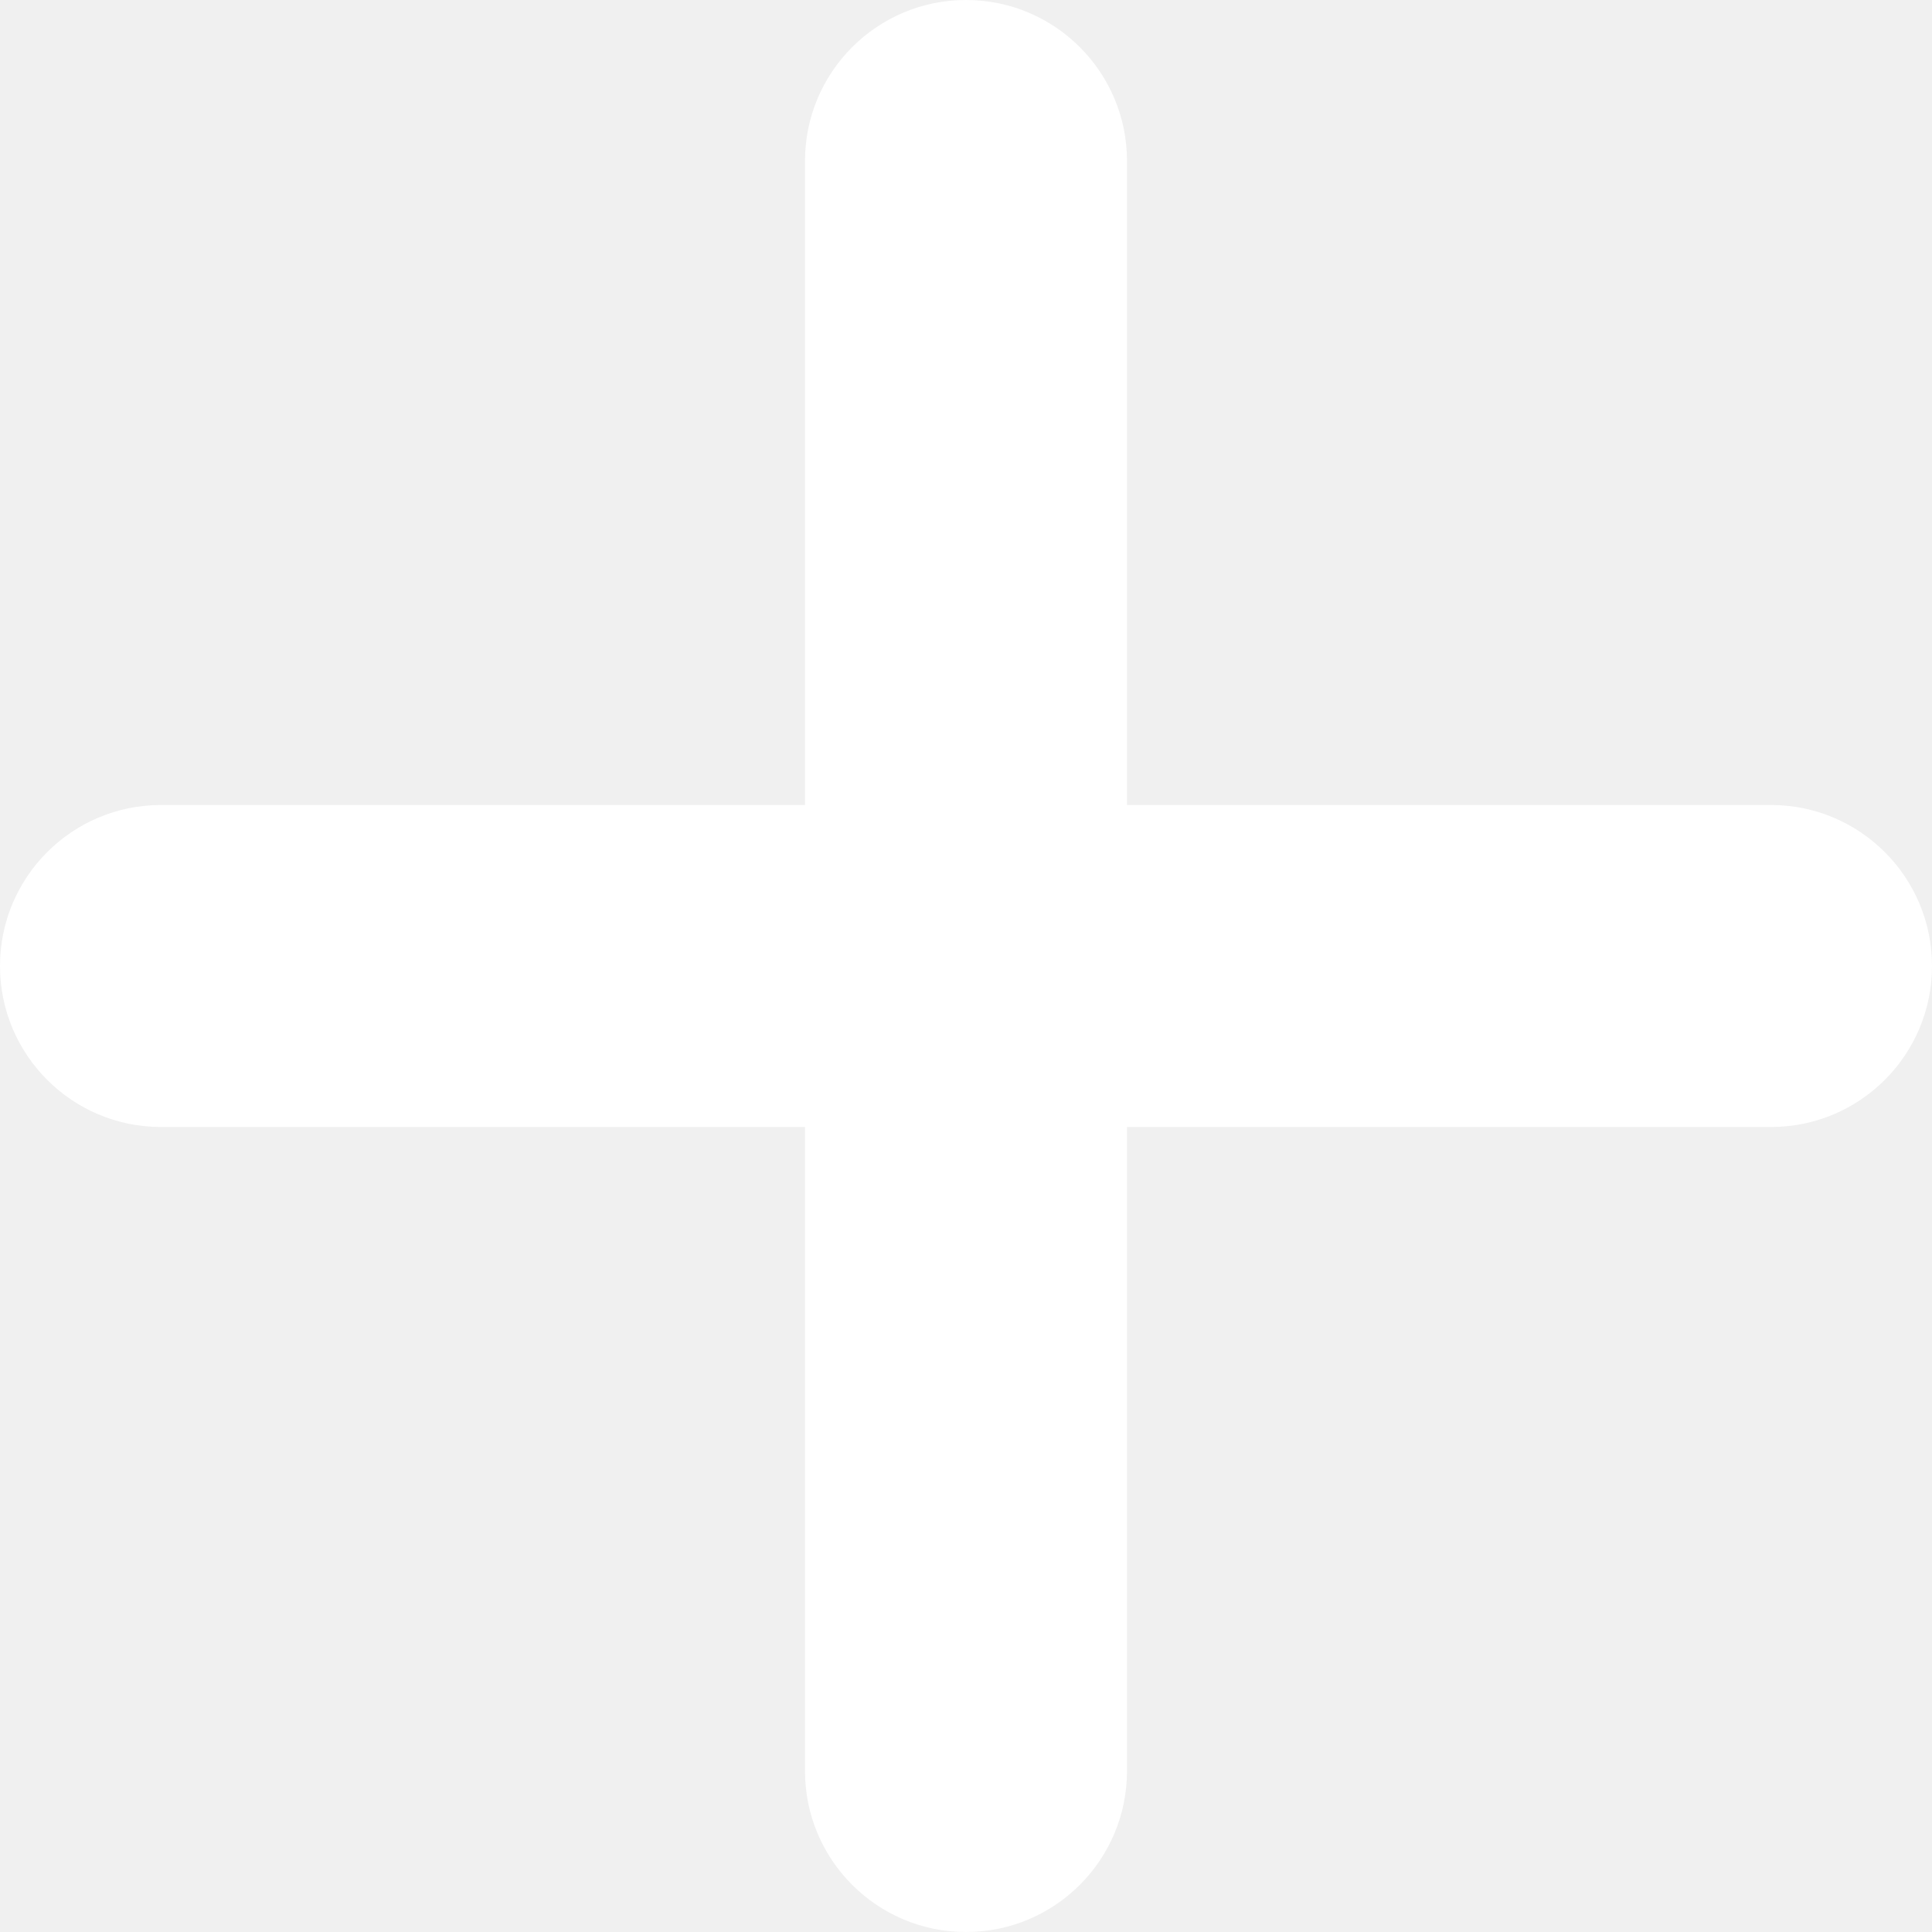
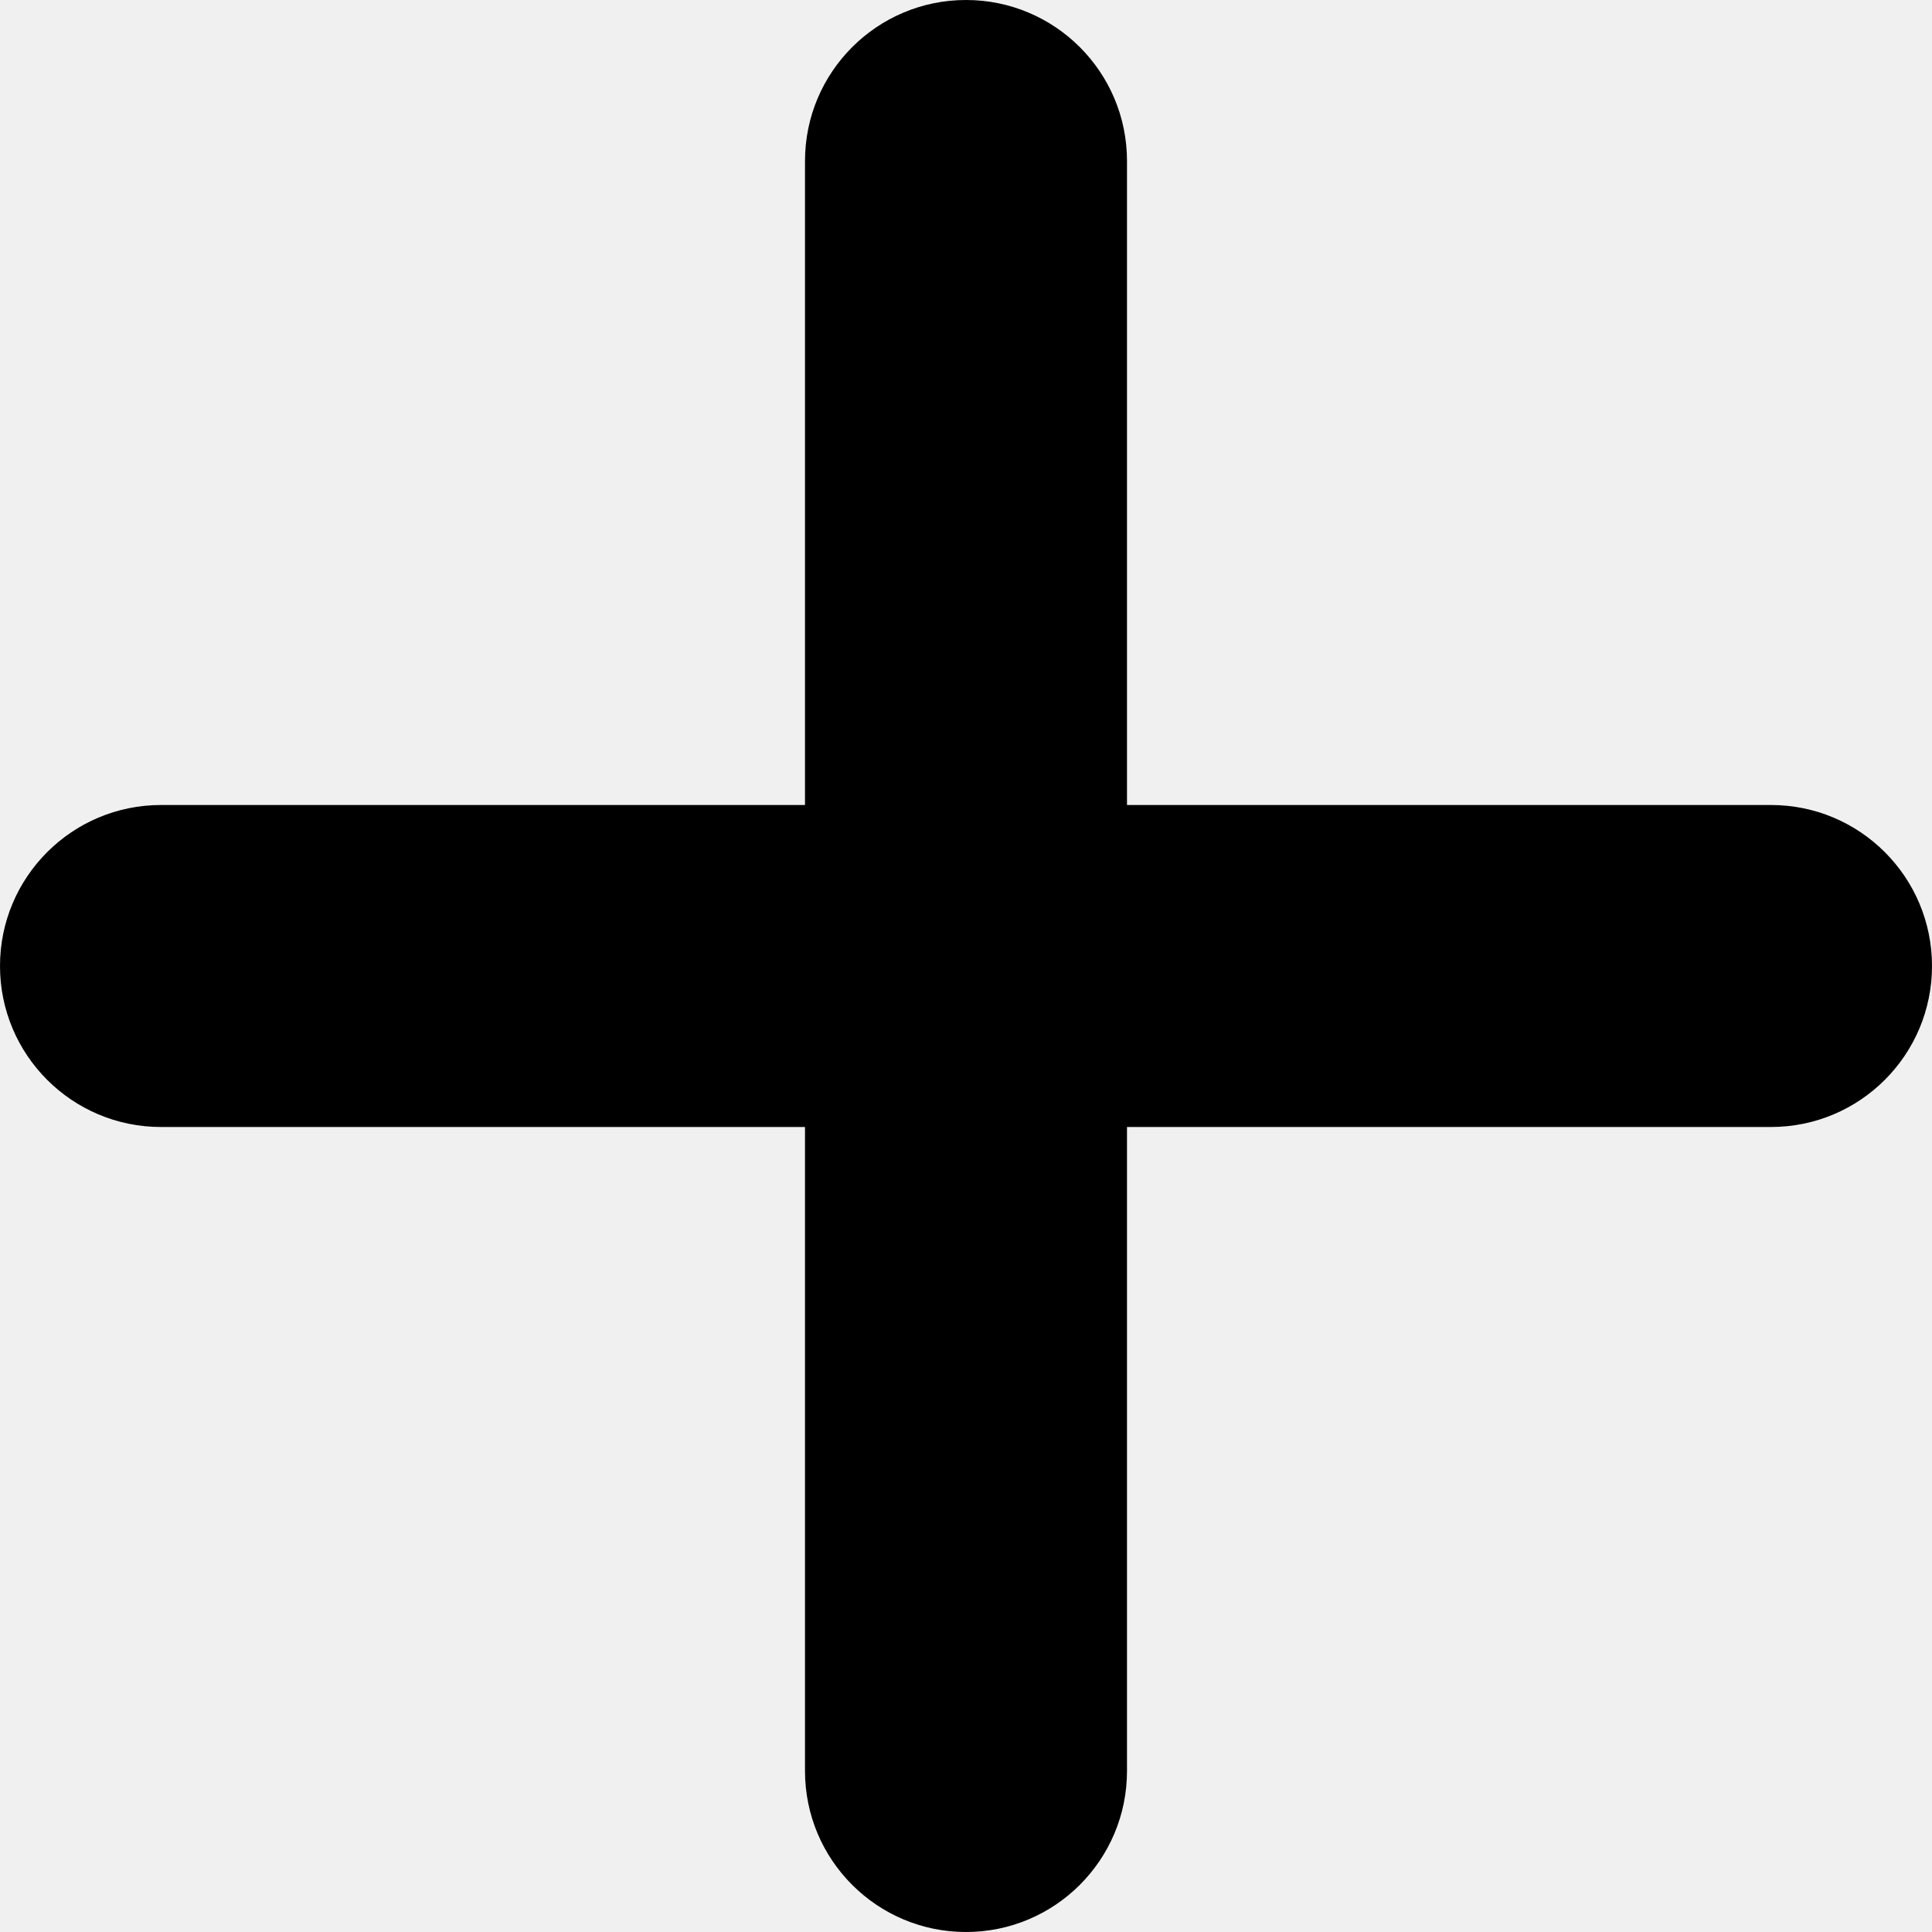
<svg xmlns="http://www.w3.org/2000/svg" width="24" height="24" viewBox="0 0 24 24" fill="none">
-   <path fill-rule="evenodd" clip-rule="evenodd" d="M14 2a2 2 0 10-4 0v8H2a2 2 0 000 4h8v8a2 2 0 104 0v-8h8a2 2 0 100-4h-8V2z" fill="#fff" />
+   <path fill-rule="evenodd" clip-rule="evenodd" d="M14 2a2 2 0 10-4 0v8H2a2 2 0 000 4h8v8a2 2 0 104 0v-8h8a2 2 0 100-4h-8V2z" fill="currentColor" />
</svg>
